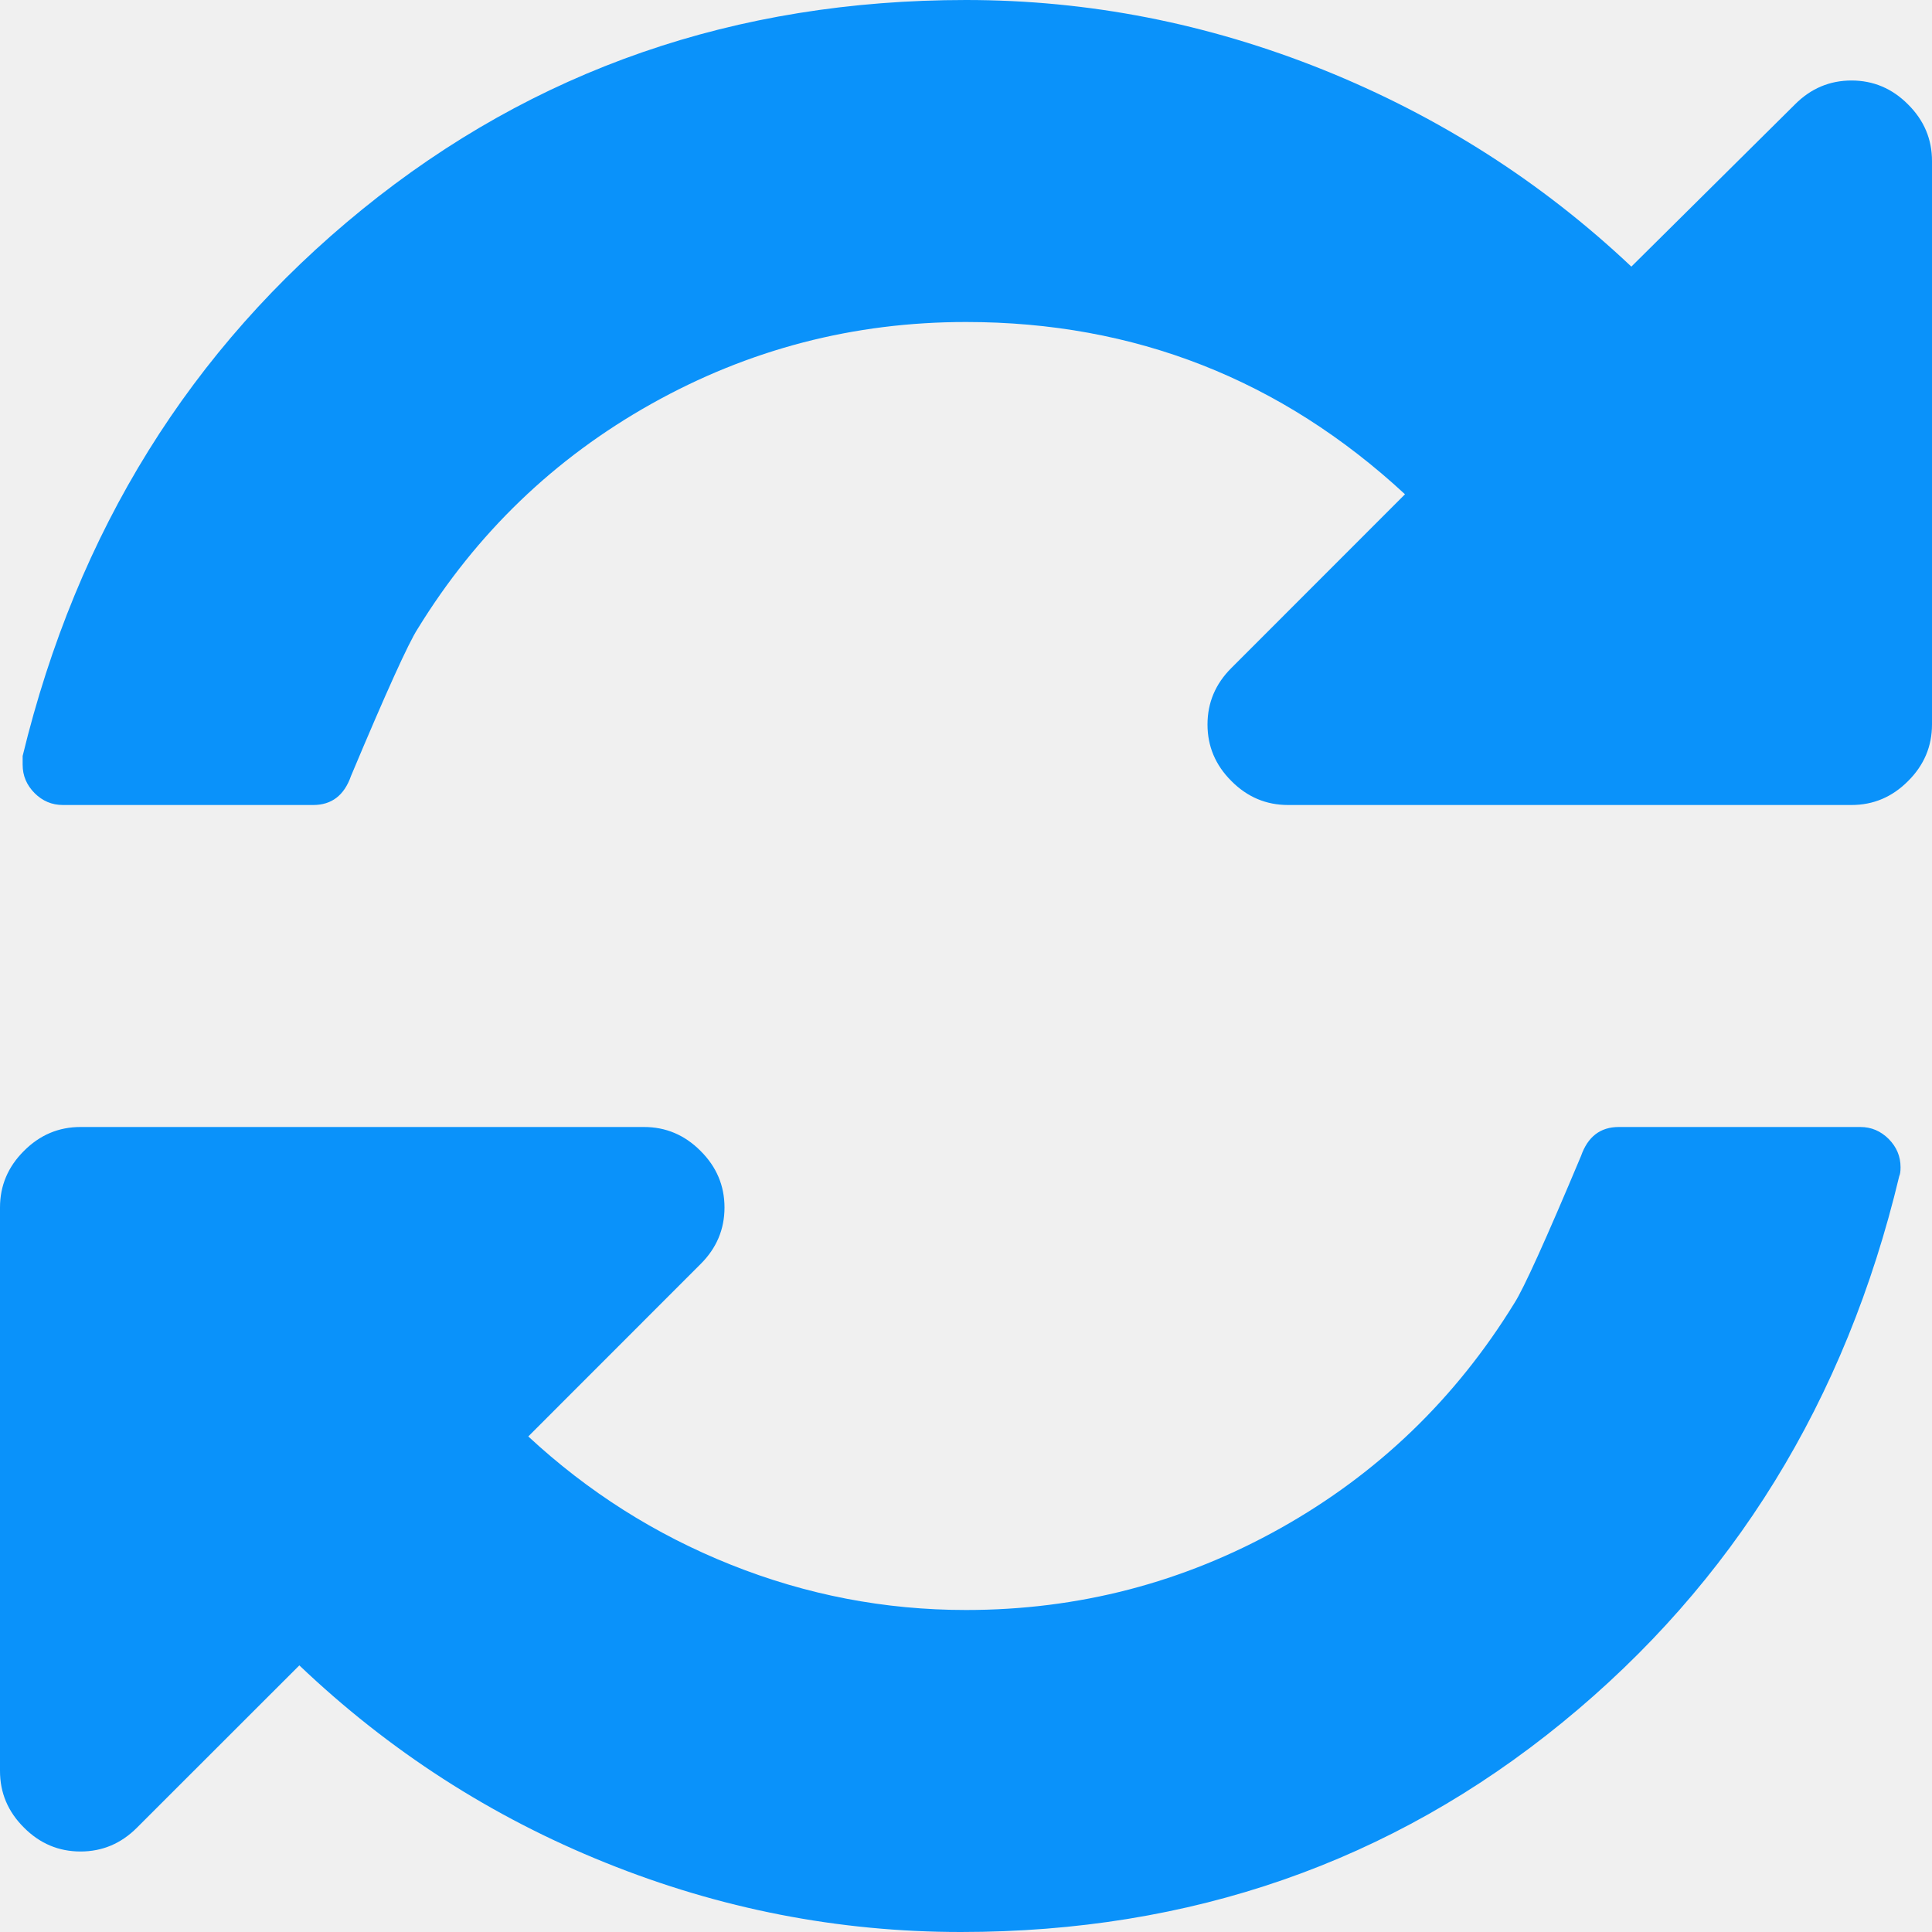
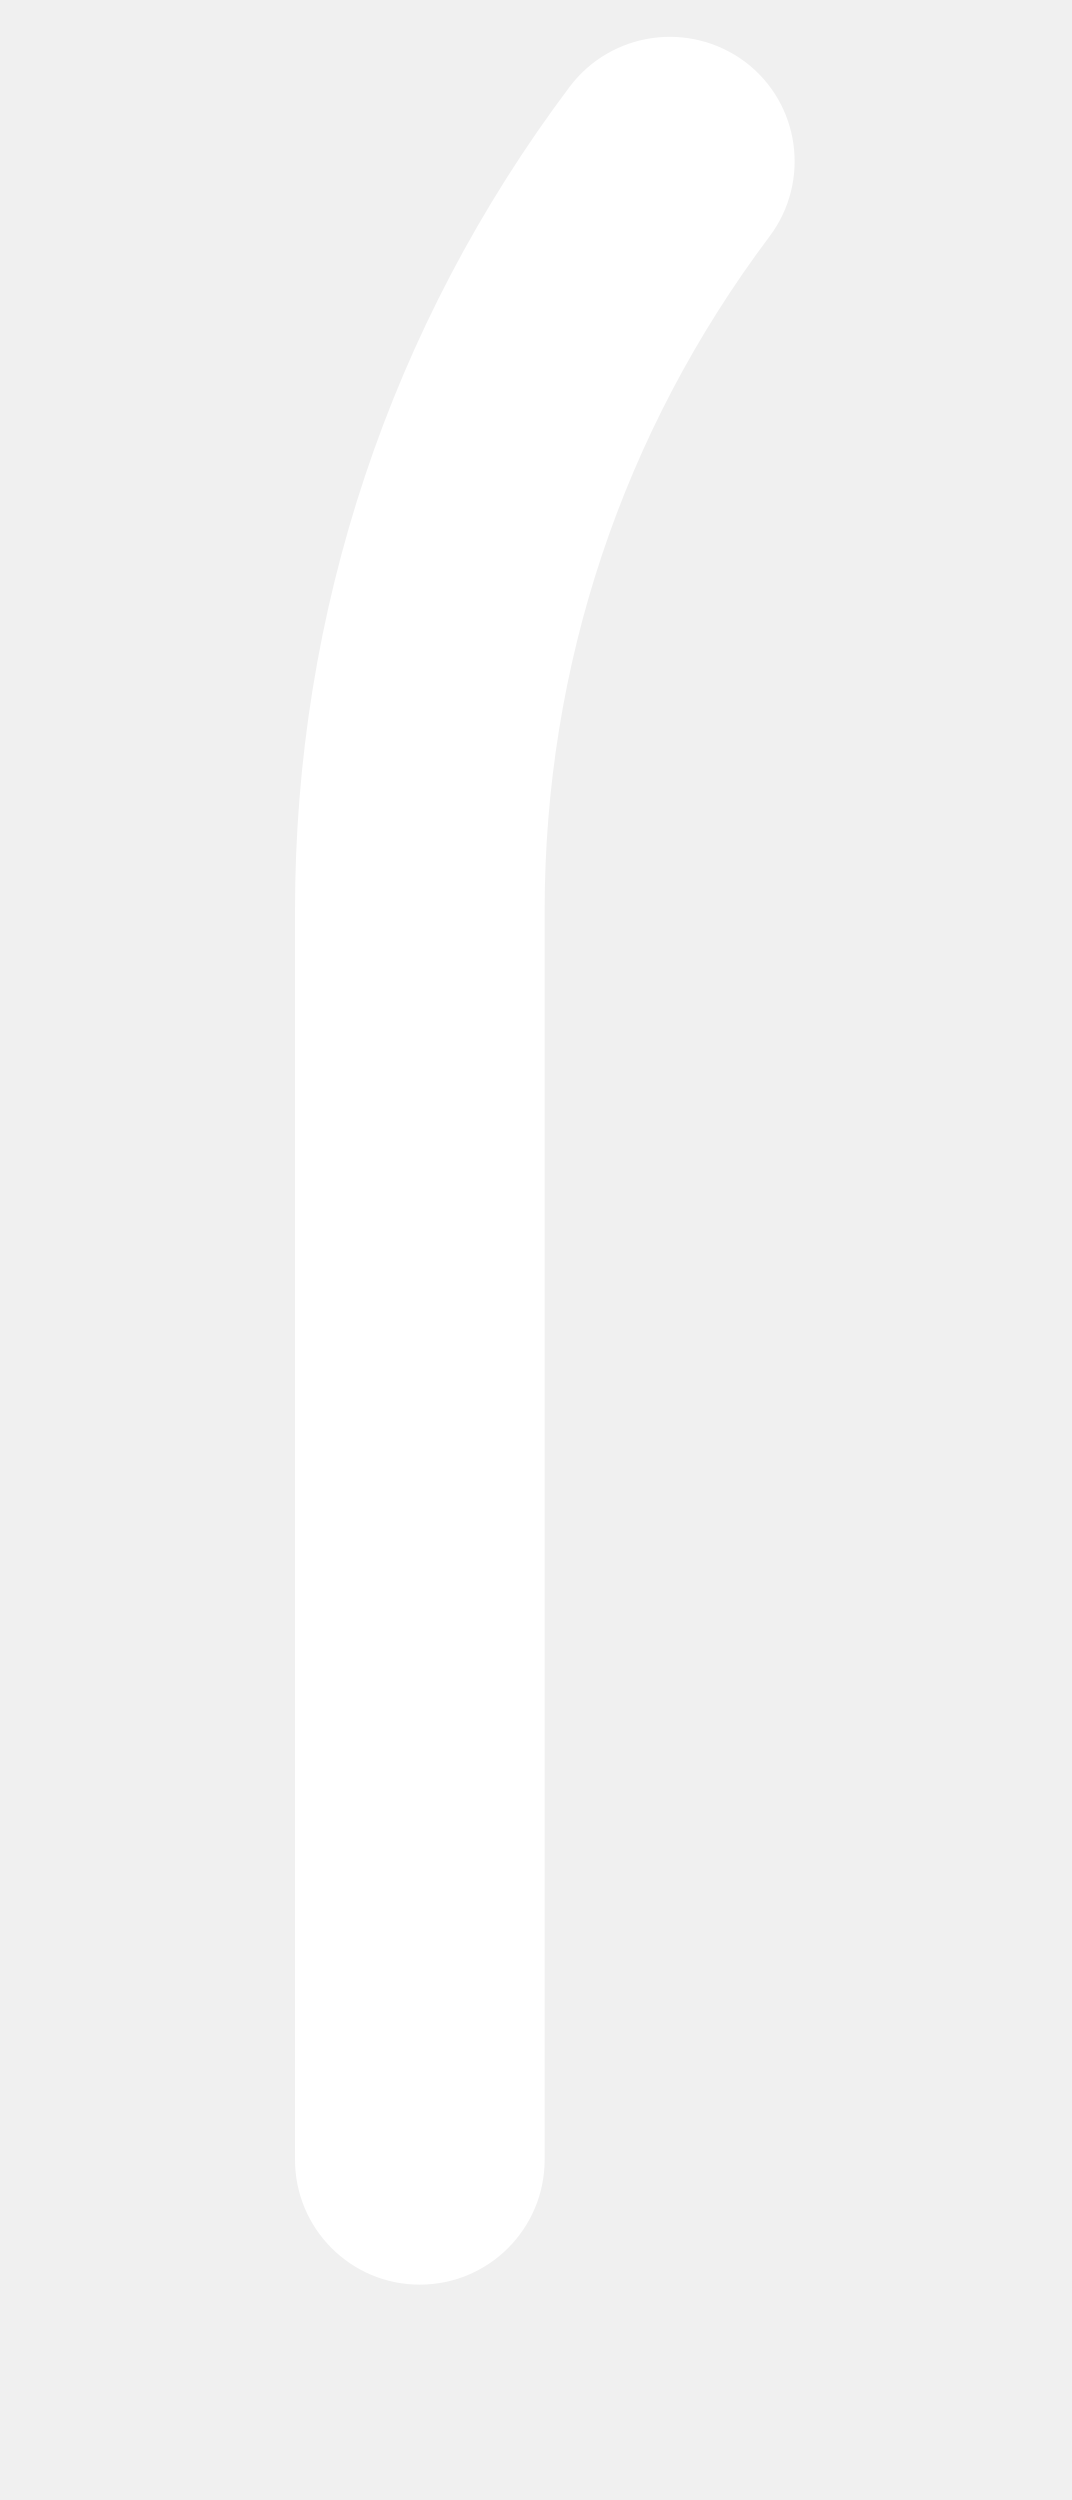
- <svg xmlns="http://www.w3.org/2000/svg" version="1.1" width="18px" height="18px">
-   <g transform="matrix(1 0 0 1 -542 -151 )">
-     <path d="M 17.596 10.611  C 17.67 10.686  17.707 10.773  17.707 10.875  C 17.707 10.914  17.703 10.941  17.695 10.957  C 17.195 13.051  16.148 14.748  14.555 16.049  C 12.961 17.35  11.094 18  8.953 18  C 7.812 18  6.709 17.785  5.643 17.355  C 4.576 16.926  3.625 16.312  2.789 15.516  L 1.277 17.027  C 1.129 17.176  0.953 17.25  0.75 17.25  C 0.547 17.25  0.371 17.176  0.223 17.027  C 0.074 16.879  0 16.703  0 16.5  L 0 11.25  C 0 11.047  0.074 10.871  0.223 10.723  C 0.371 10.574  0.547 10.5  0.75 10.5  L 6 10.5  C 6.203 10.5  6.379 10.574  6.527 10.723  C 6.676 10.871  6.75 11.047  6.75 11.25  C 6.75 11.453  6.676 11.629  6.527 11.777  L 4.922 13.383  C 5.477 13.898  6.105 14.297  6.809 14.578  C 7.512 14.859  8.242 15  9 15  C 10.047 15  11.023 14.746  11.93 14.238  C 12.836 13.73  13.562 13.031  14.109 12.141  C 14.195 12.008  14.402 11.551  14.73 10.77  C 14.793 10.59  14.91 10.5  15.082 10.5  L 17.332 10.5  C 17.434 10.5  17.521 10.537  17.596 10.611  Z M 17.777 0.973  C 17.926 1.121  18 1.297  18 1.5  L 18 6.75  C 18 6.953  17.926 7.129  17.777 7.277  C 17.629 7.426  17.453 7.5  17.25 7.5  L 12 7.5  C 11.797 7.5  11.621 7.426  11.473 7.277  C 11.324 7.129  11.25 6.953  11.25 6.75  C 11.25 6.547  11.324 6.371  11.473 6.223  L 13.09 4.605  C 11.934 3.535  10.57 3  9 3  C 7.953 3  6.977 3.254  6.07 3.762  C 5.164 4.27  4.438 4.969  3.891 5.859  C 3.805 5.992  3.598 6.449  3.27 7.23  C 3.207 7.41  3.09 7.5  2.918 7.5  L 0.586 7.5  C 0.484 7.5  0.396 7.463  0.322 7.389  C 0.248 7.314  0.211 7.227  0.211 7.125  L 0.211 7.043  C 0.719 4.949  1.773 3.252  3.375 1.951  C 4.977 0.65  6.852 0  9 0  C 10.141 0  11.25 0.217  12.328 0.65  C 13.406 1.084  14.363 1.695  15.199 2.484  L 16.723 0.973  C 16.871 0.824  17.047 0.75  17.25 0.75  C 17.453 0.75  17.629 0.824  17.777 0.973  Z " fill-rule="nonzero" fill="#0a92fa" stroke="none" transform="matrix(1 0 0 1 542 151 )" />
+ <svg xmlns="http://www.w3.org/2000/svg" version="1.1" width="3px" height="7px">
+   <g transform="matrix(1 0 0 1 -1687 -26 )">
+     <path d="M 1.525 6.047  L 1.525 2.55  C 1.525 1.863  1.743 1.211  2.154 0.663  C 2.271 0.508  2.24 0.289  2.086 0.173  C 1.93 0.057  1.711 0.089  1.595 0.243  C 1.092 0.913  0.826 1.711  0.826 2.55  L 0.826 6.047  C 0.826 6.24  0.982 6.397  1.175 6.397  C 1.369 6.397  1.525 6.24  1.525 6.047  Z " fill-rule="nonzero" fill="#ffffff" stroke="none" transform="matrix(1 0 0 1 1687 26 )" />
  </g>
</svg>
